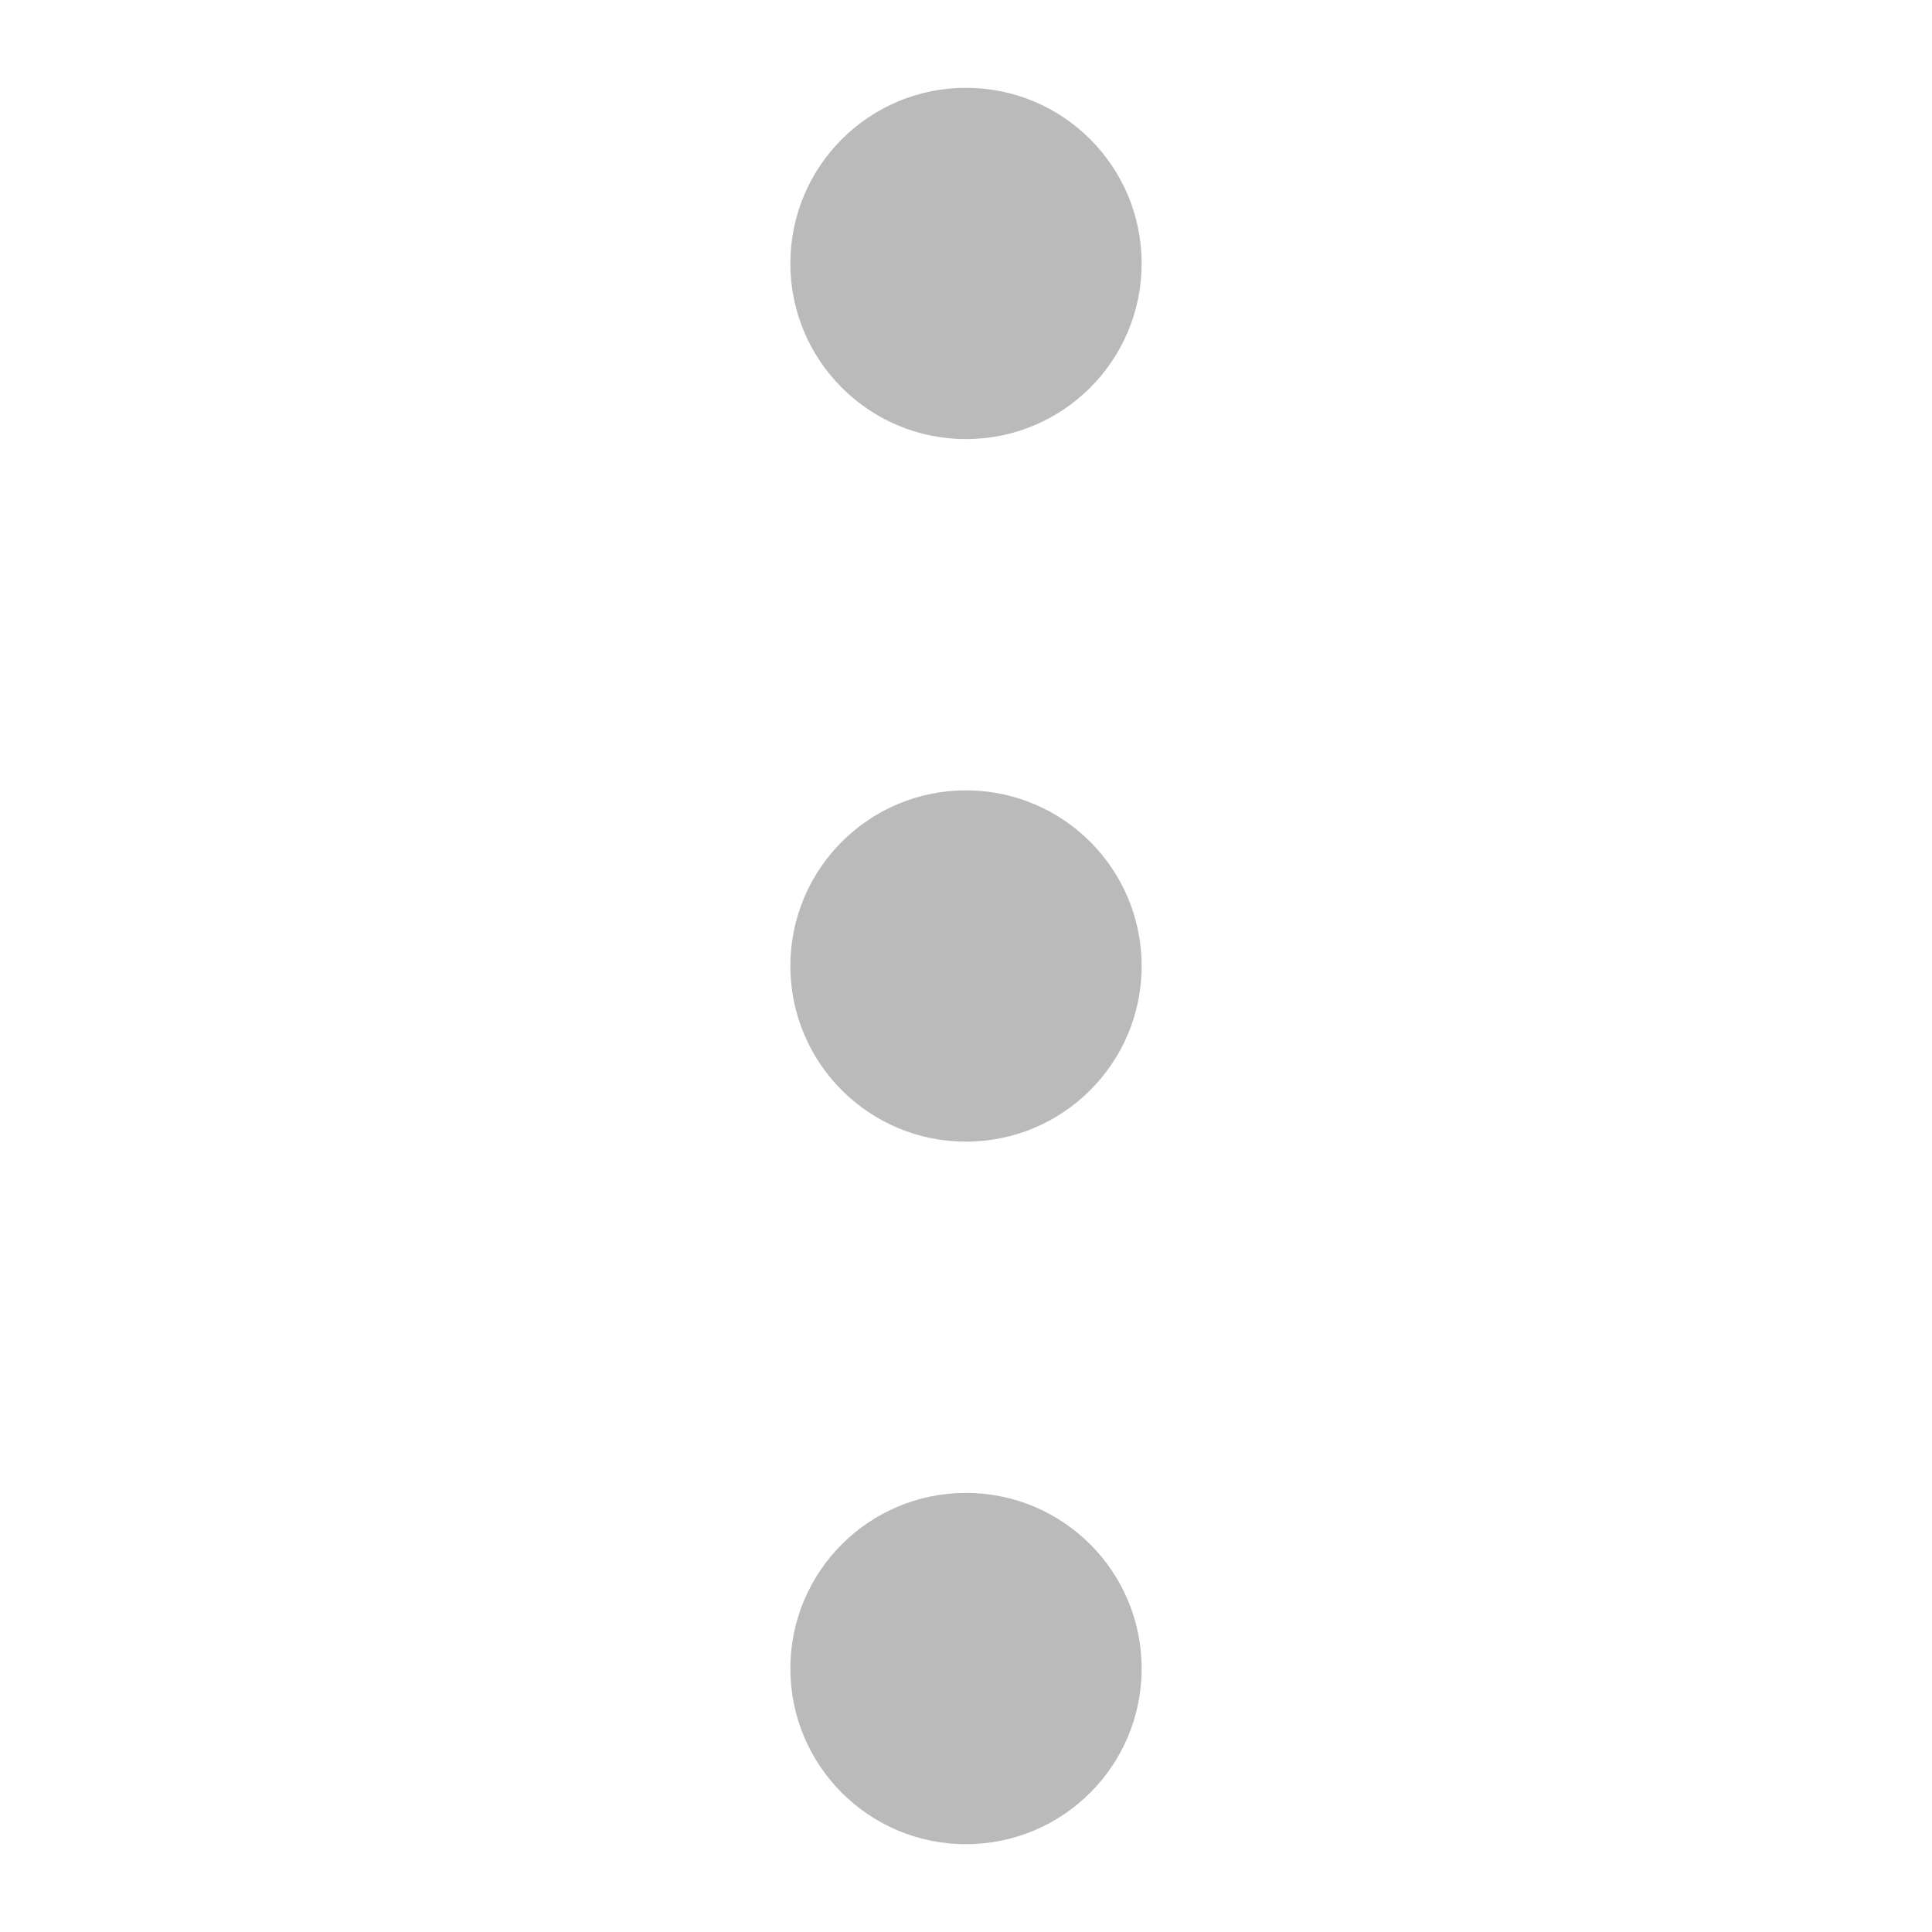
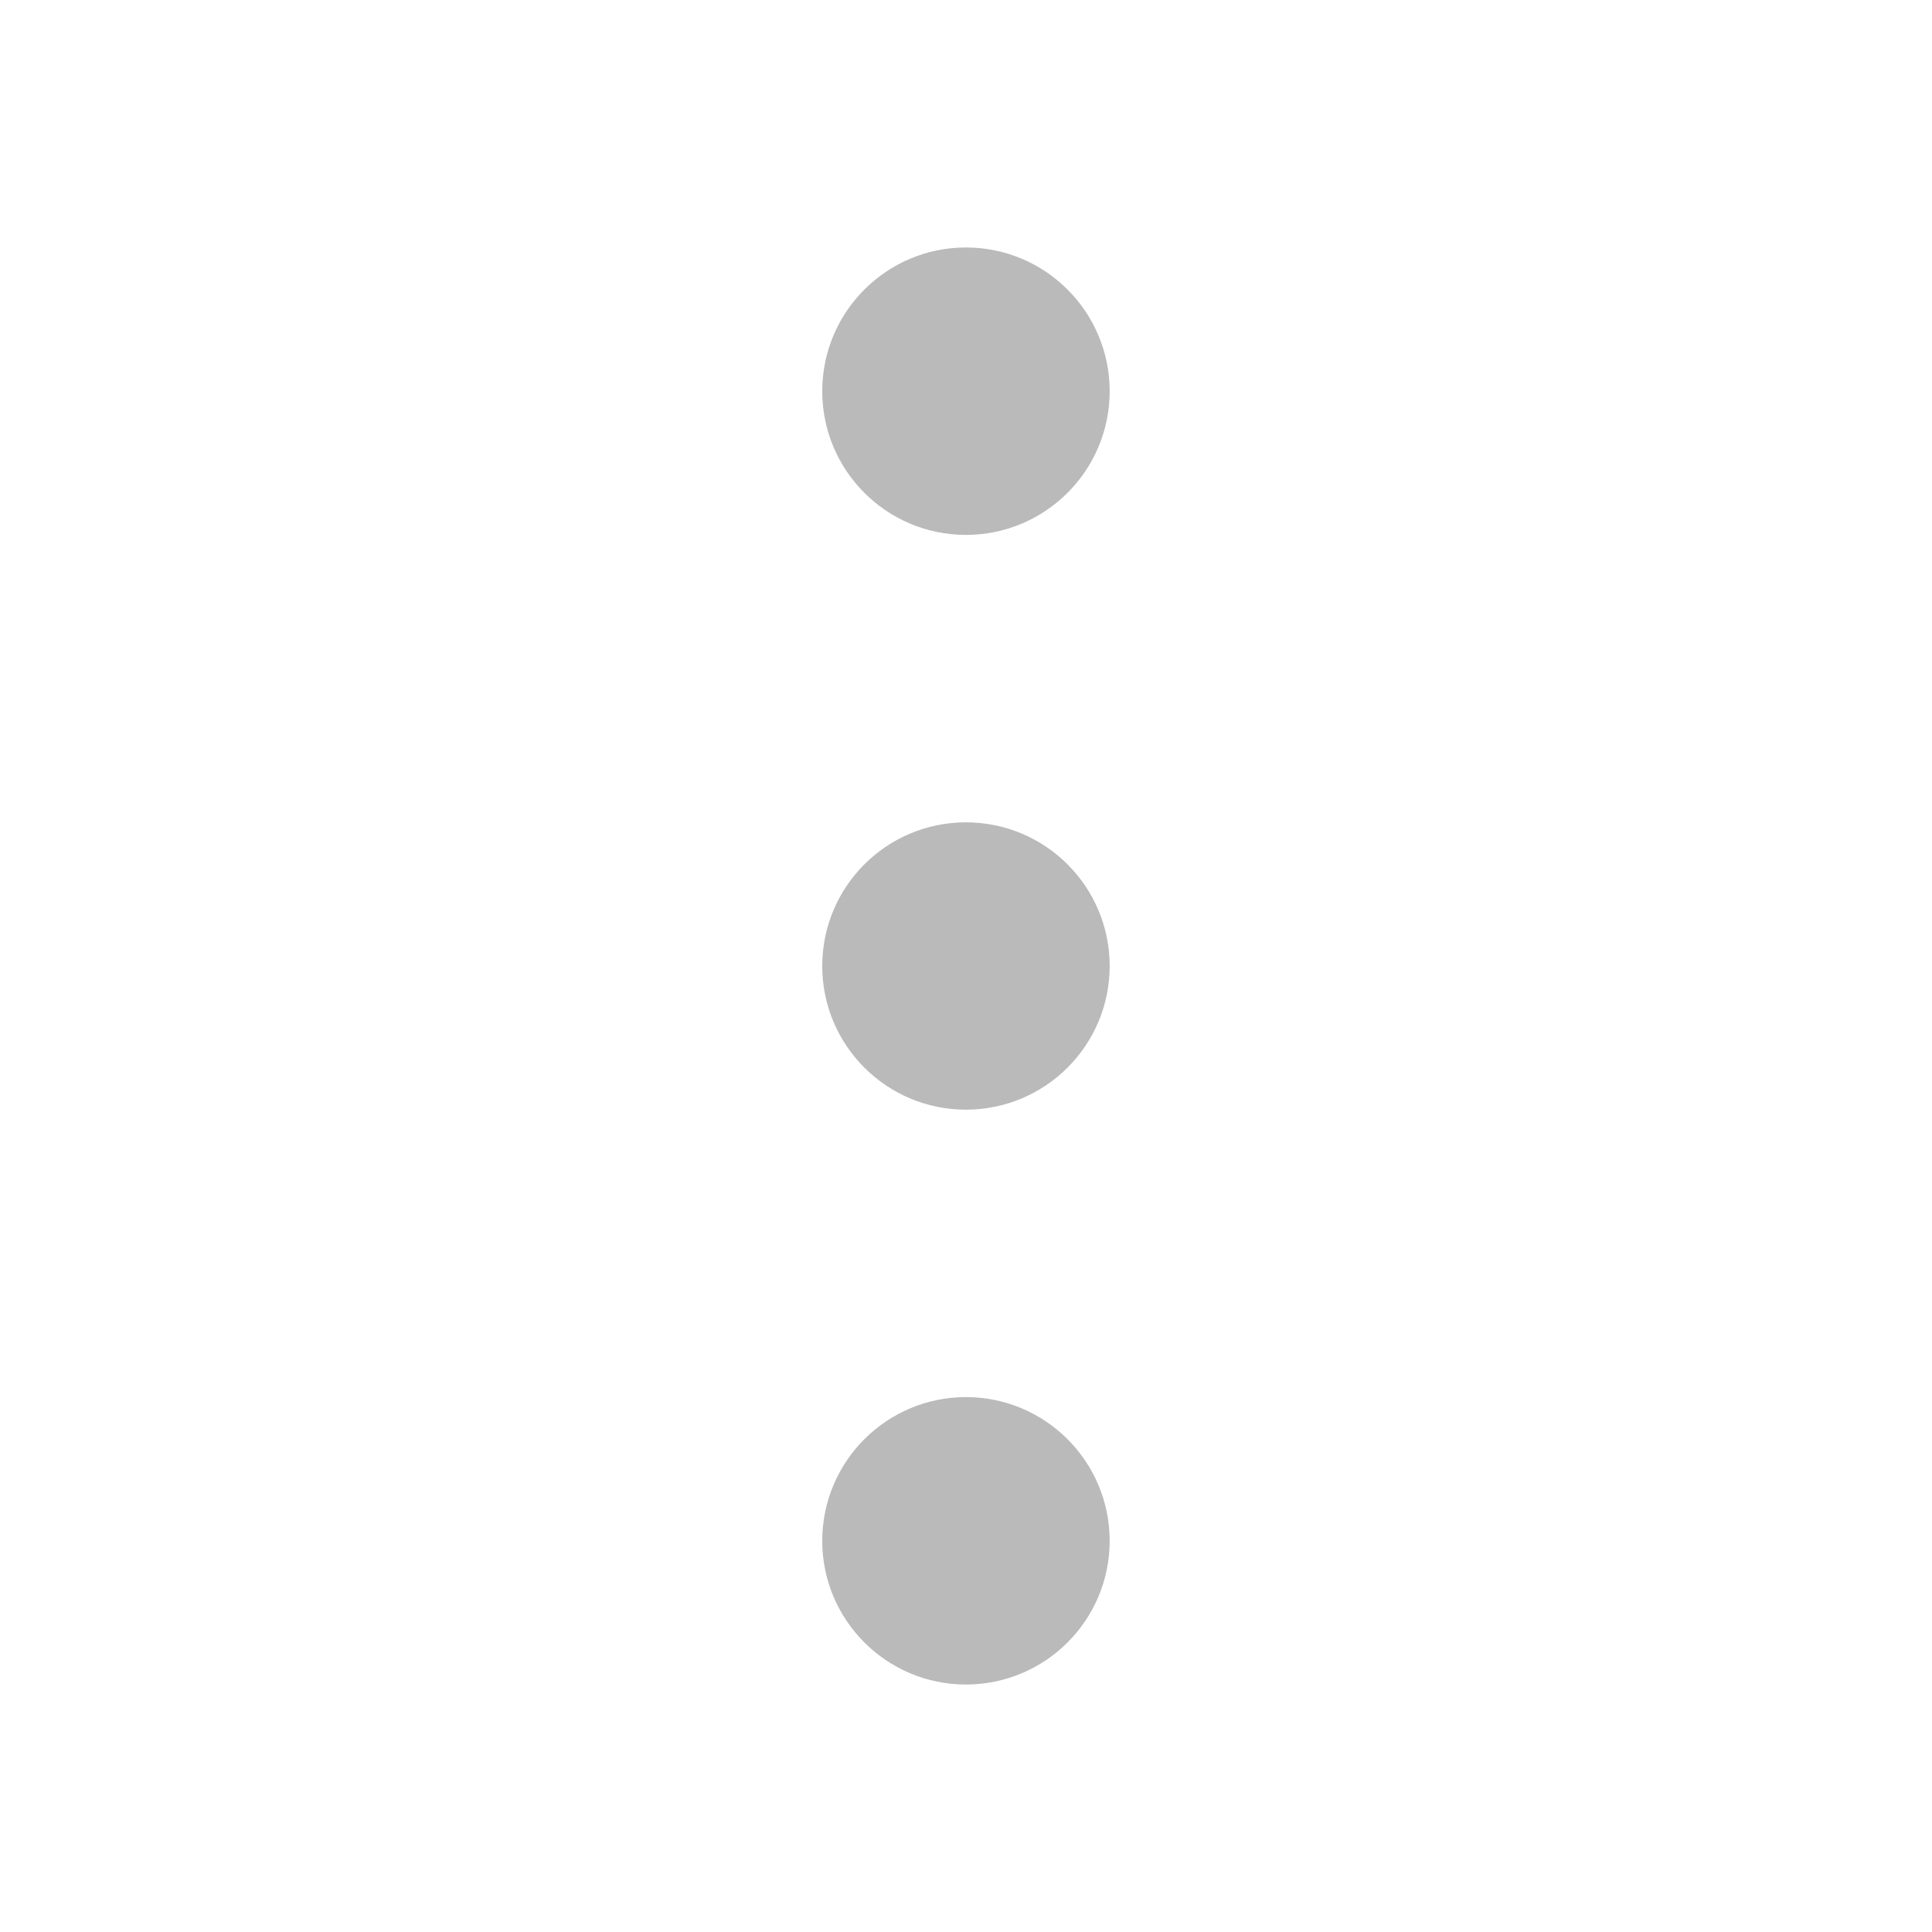
- <svg xmlns="http://www.w3.org/2000/svg" width="22px" height="22px" viewBox="0 0 22 22" version="1.1">
-   <g id="Page-1" stroke="none" stroke-width="1" fill="none" fill-rule="evenodd">
-     <g id="0525_Release-_Image-Resource" transform="translate(-891, -407)" fill="#BABABA">
-       <g id="ic_large_more_normal" transform="translate(891, 407)">
-         <path d="M19,9 C20.105,9 21,9.895 21,11 C21,12.105 20.105,13 19,13 C17.895,13 17,12.105 17,11 C17,9.895 17.895,9 19,9 Z M11,9 C12.105,9 13,9.895 13,11 C13,12.105 12.105,13 11,13 C9.895,13 9,12.105 9,11 C9,9.895 9.895,9 11,9 Z M3,9 C4.105,9 5,9.895 5,11 C5,12.105 4.105,13 3,13 C1.895,13 1,12.105 1,11 C1,9.895 1.895,9 3,9 Z" id="Combined-Shape" transform="translate(11, 11) rotate(-270) translate(-11, -11) " />
-       </g>
-     </g>
-   </g>
+ <svg xmlns="http://www.w3.org/2000/svg" width="22" height="22" viewBox="0 0 22 22" fill="none">
+   <path fill-rule="evenodd" clip-rule="evenodd" d="M10.999 2.818C10.096 2.818 9.363 3.551 9.363 4.455C9.363 5.358 10.096 6.091 10.999 6.091C11.903 6.091 12.636 5.358 12.636 4.455C12.636 3.551 11.903 2.818 10.999 2.818ZM9.363 11C9.363 10.096 10.096 9.364 10.999 9.364C11.903 9.364 12.636 10.096 12.636 11C12.636 11.904 11.903 12.636 10.999 12.636C10.096 12.636 9.363 11.904 9.363 11ZM9.363 17.546C9.363 16.642 10.096 15.909 10.999 15.909C11.903 15.909 12.636 16.642 12.636 17.546C12.636 18.449 11.903 19.182 10.999 19.182C10.096 19.182 9.363 18.449 9.363 17.546Z" fill="#BABABA" />
</svg>
